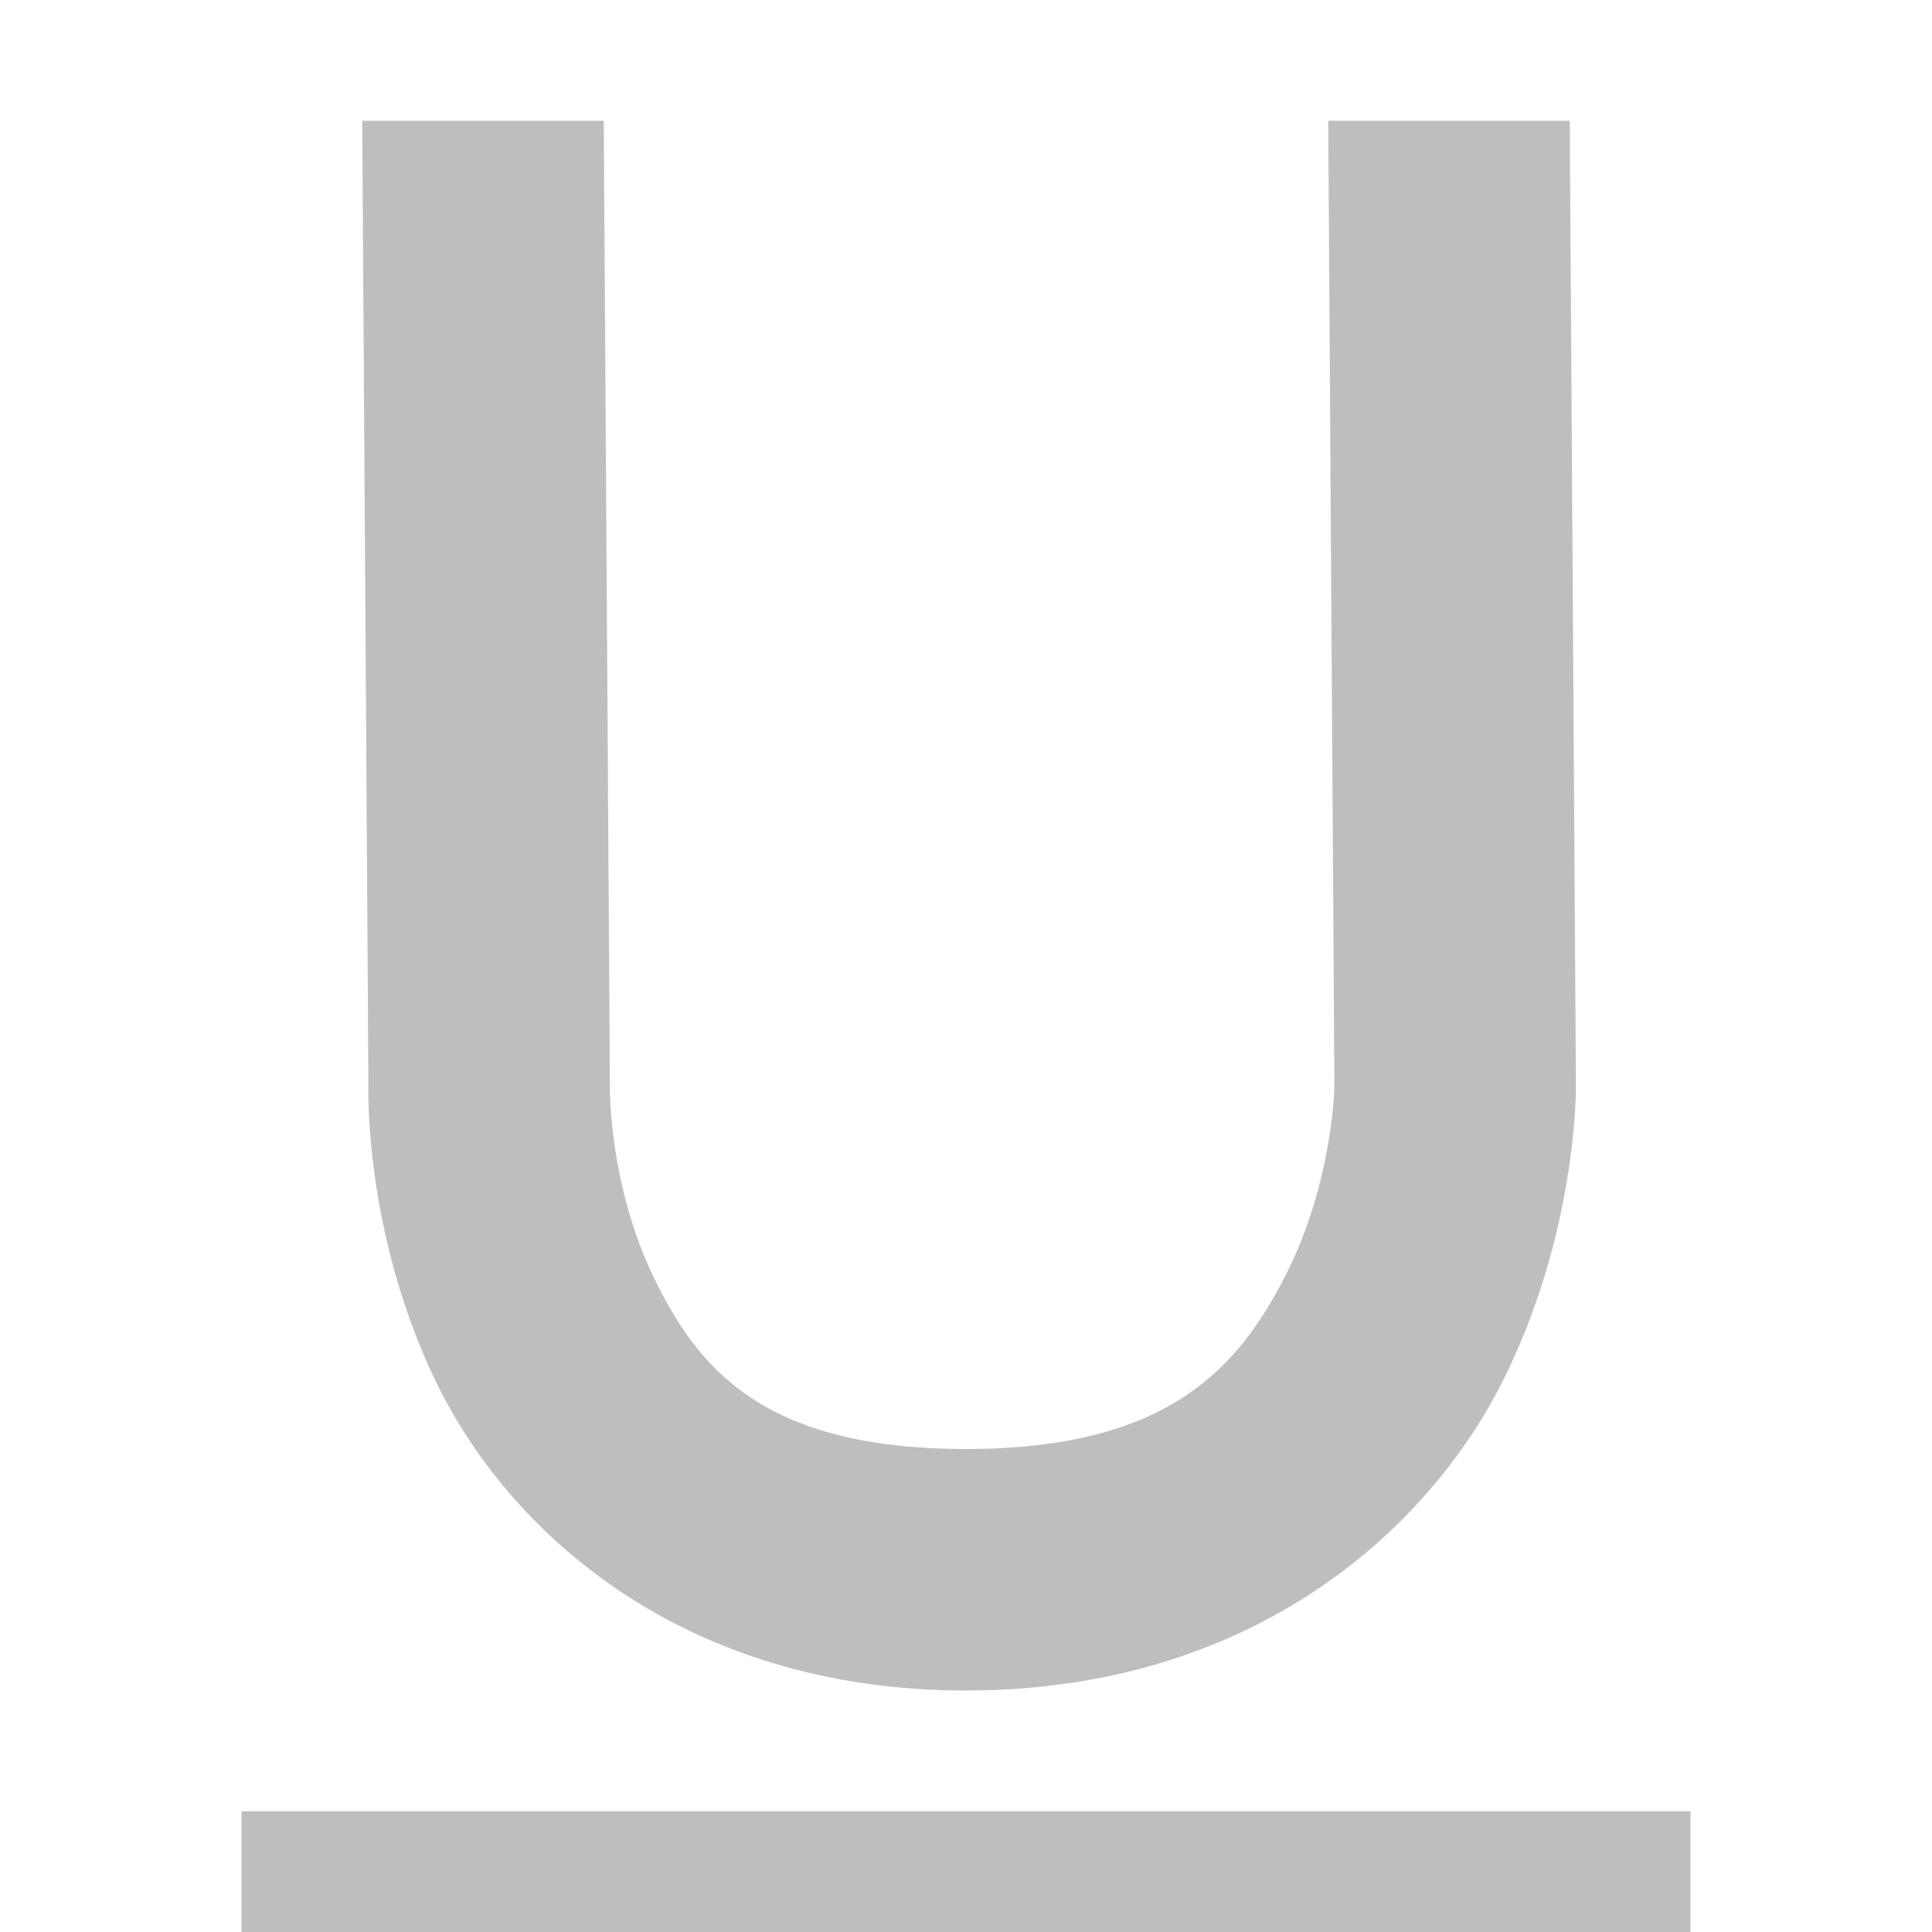
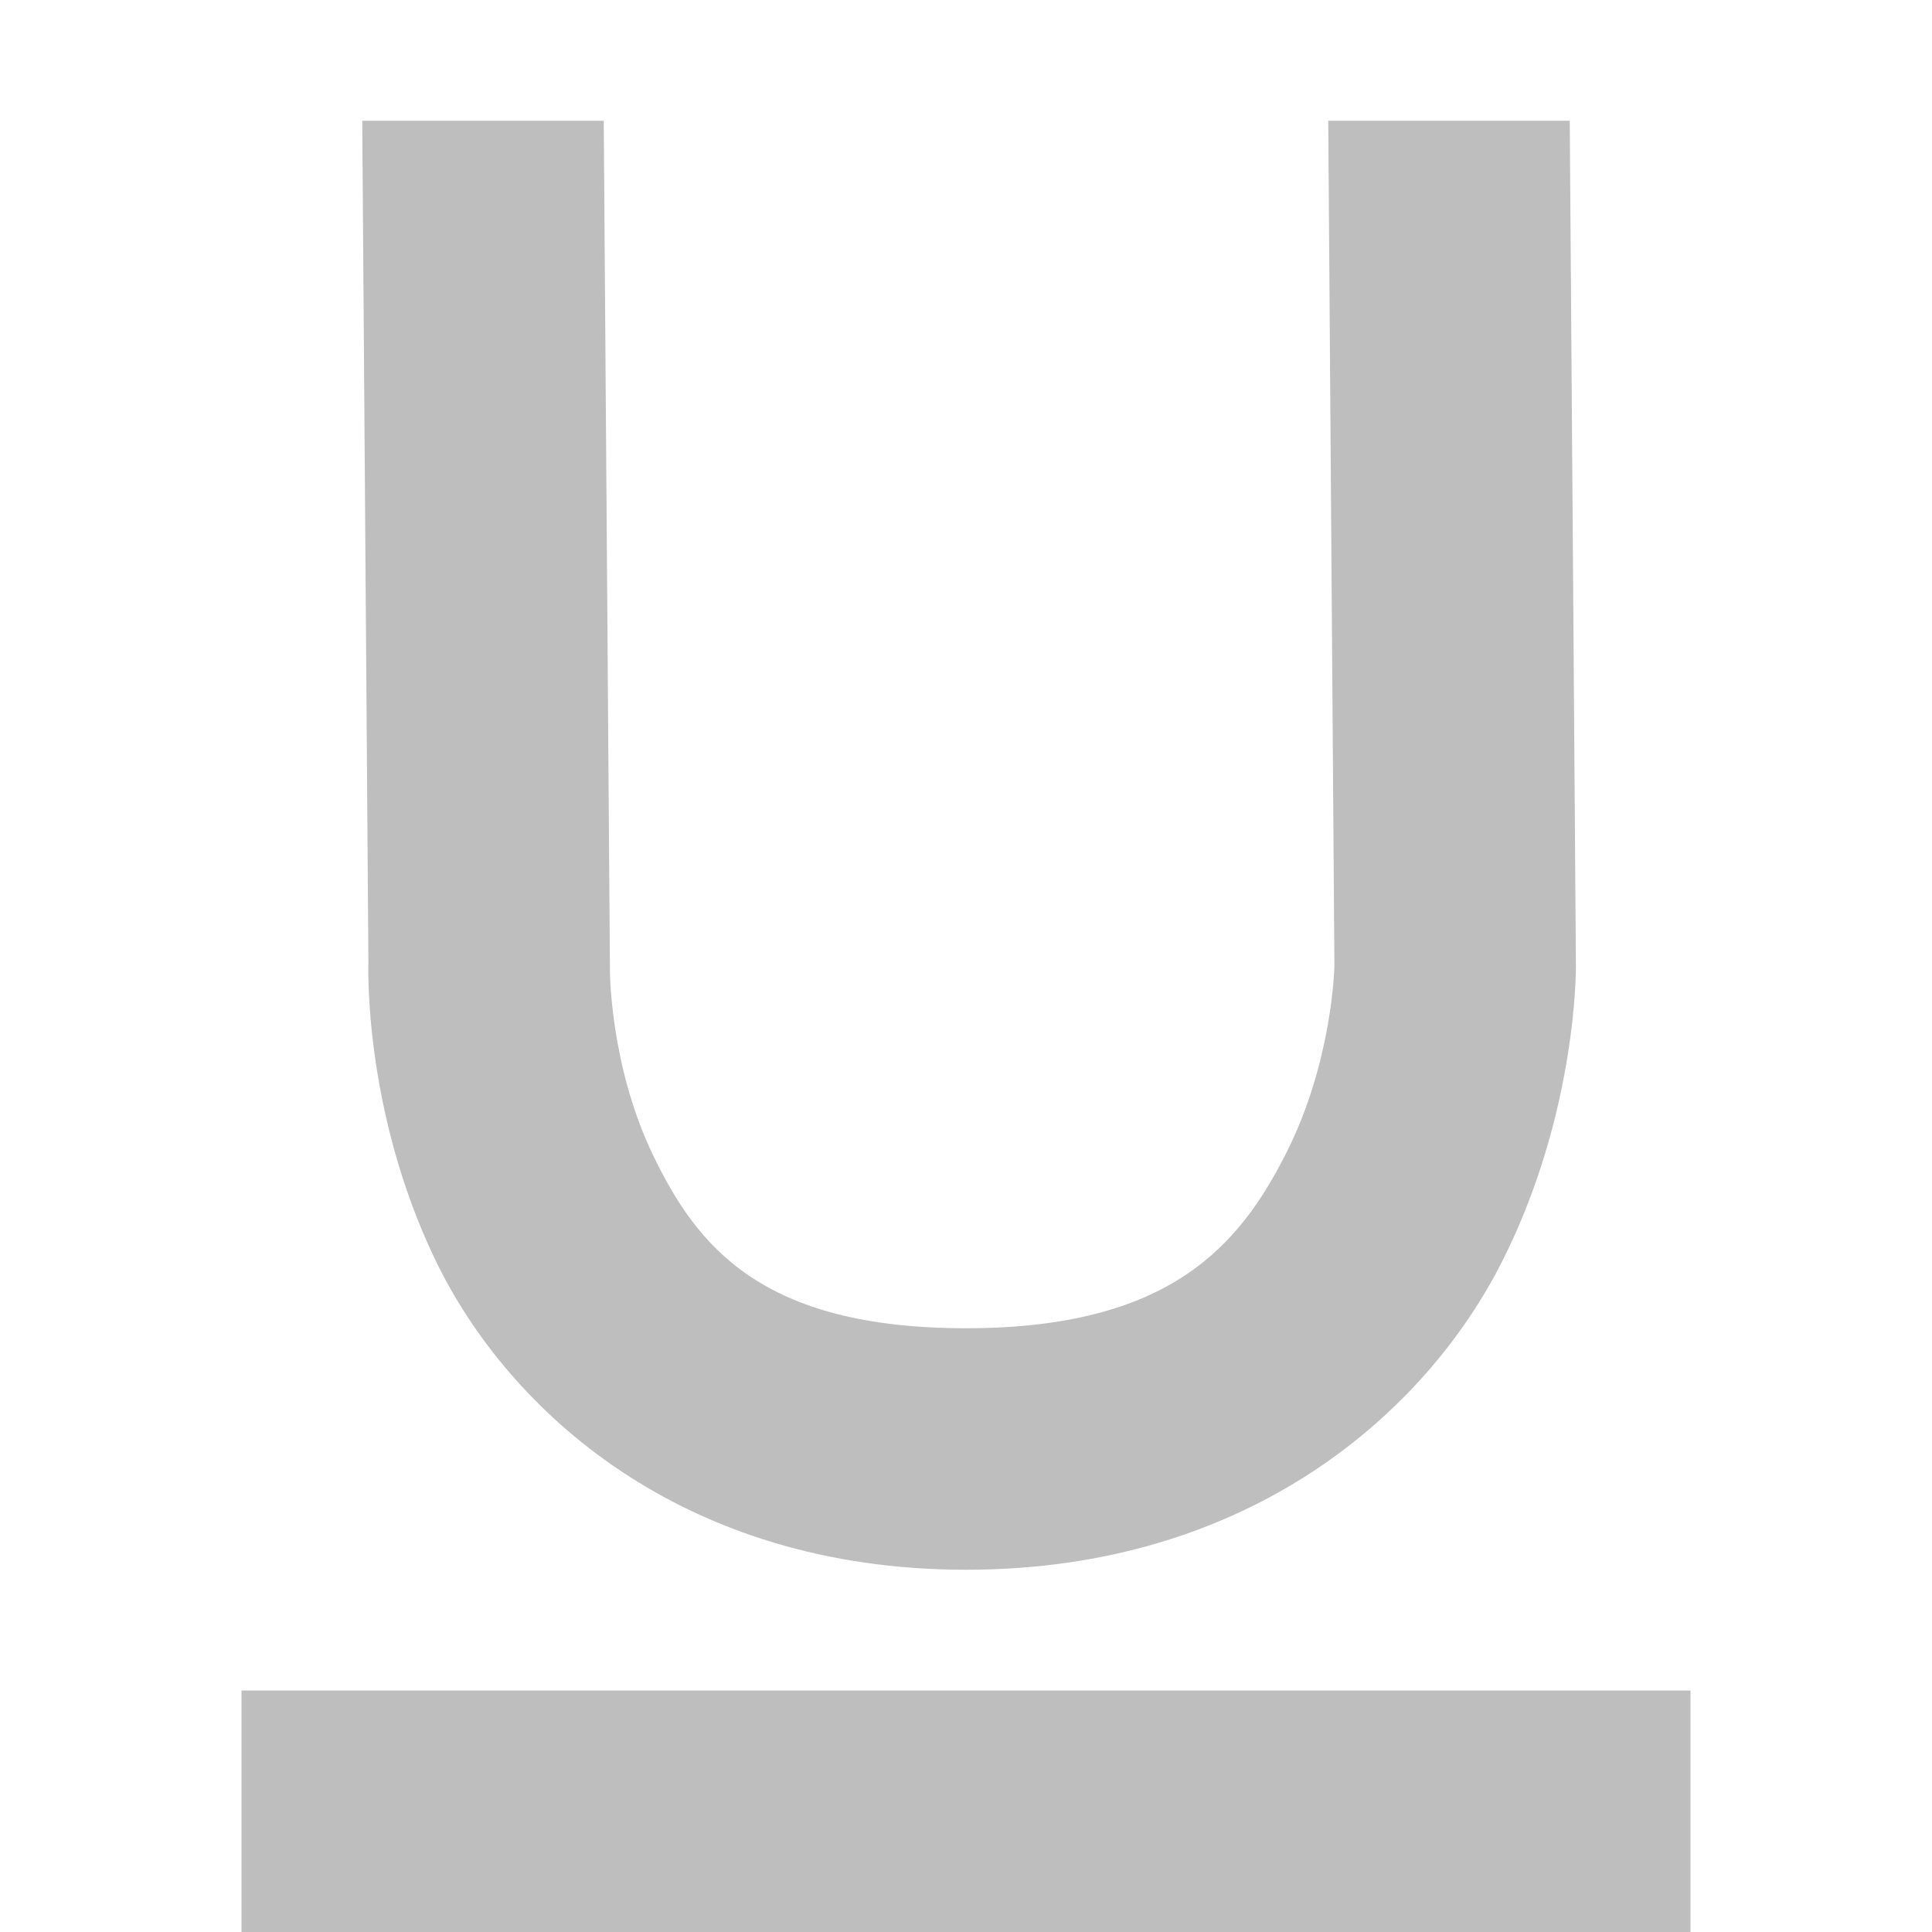
<svg xmlns="http://www.w3.org/2000/svg" xmlns:ns1="http://www.openswatchbook.org/uri/2009/osb" width="16" height="16" id="svg11300" version="1.0" style="display:inline;enable-background:new">
  <defs id="defs3">
    <linearGradient id="linearGradient5606" ns1:paint="solid">
      <stop id="stop5608" offset="0" style="stop-color:#000000;stop-opacity:1;" />
    </linearGradient>
  </defs>
  <g style="display:inline" id="layer1" transform="translate(0,-284)">
-     <path style="color:#000000;font-style:normal;font-variant:normal;font-weight:normal;font-stretch:normal;font-size:medium;line-height:normal;font-family:sans-serif;font-variant-ligatures:normal;font-variant-position:normal;font-variant-caps:normal;font-variant-numeric:normal;font-variant-alternates:normal;font-feature-settings:normal;text-indent:0;text-align:start;text-decoration:none;text-decoration-line:none;text-decoration-style:solid;text-decoration-color:#000000;letter-spacing:normal;word-spacing:normal;text-transform:none;writing-mode:lr-tb;direction:ltr;text-orientation:mixed;dominant-baseline:auto;baseline-shift:baseline;text-anchor:start;white-space:normal;shape-padding:0;clip-rule:nonzero;display:inline;overflow:visible;visibility:visible;opacity:1;isolation:auto;mix-blend-mode:normal;color-interpolation:sRGB;color-interpolation-filters:linearRGB;solid-color:#000000;solid-opacity:1;vector-effect:none;fill:#bebebe;fill-opacity:1;fill-rule:nonzero;stroke:none;stroke-width:2;stroke-linecap:butt;stroke-linejoin:miter;stroke-miterlimit:4;stroke-dasharray:none;stroke-dashoffset:0;stroke-opacity:1;color-rendering:auto;image-rendering:auto;shape-rendering:auto;text-rendering:auto;enable-background:accumulate" d="m 3,285 0.051,7.975 c 0,0 -0.045,1.212 0.555,2.459 C 4.206,296.681 5.646,298 8,298 c 2.354,0 3.81,-1.309 4.438,-2.549 C 13.065,294.211 13.051,293 13.051,293 L 13,285 h -2 l 0.051,8 c 0,0 -0.014,0.789 -0.398,1.549 C 10.267,295.309 9.696,296 8,296 6.304,296 5.771,295.319 5.408,294.566 5.046,293.813 5.051,293.025 5.051,293.025 v -0.014 L 5,285 Z" id="rect828" />
-     <path style="opacity:1;fill:#bebebe;fill-opacity:1;stroke:none;stroke-width:2;stroke-miterlimit:4;stroke-dasharray:none;stroke-opacity:1" d="m 2,299 h 12 v 1 H 2 Z" id="rect875" />
+     <path style="color:#000000;font-style:normal;font-variant:normal;font-weight:normal;font-stretch:normal;font-size:medium;line-height:normal;font-family:sans-serif;font-variant-ligatures:normal;font-variant-position:normal;font-variant-caps:normal;font-variant-numeric:normal;font-variant-alternates:normal;font-feature-settings:normal;text-indent:0;text-align:start;text-decoration:none;text-decoration-line:none;text-decoration-style:solid;text-decoration-color:#000000;letter-spacing:normal;word-spacing:normal;text-transform:none;writing-mode:lr-tb;direction:ltr;text-orientation:mixed;dominant-baseline:auto;baseline-shift:baseline;text-anchor:start;white-space:normal;shape-padding:0;clip-rule:nonzero;display:inline;overflow:visible;visibility:visible;opacity:1;isolation:auto;mix-blend-mode:normal;color-interpolation:sRGB;color-interpolation-filters:linearRGB;solid-color:#000000;solid-opacity:1;vector-effect:none;fill:#bebebe;fill-opacity:1;fill-rule:nonzero;stroke:none;stroke-width:2;stroke-linecap:butt;stroke-linejoin:miter;stroke-miterlimit:4;stroke-dasharray:none;stroke-dashoffset:0;stroke-opacity:1;color-rendering:auto;image-rendering:auto;shape-rendering:auto;text-rendering:auto;enable-background:accumulate" d="M 3 1 L 3.051 7.975 C 3.051 7.975 3.005 9.187 3.605 10.434 C 4.206 11.681 5.646 13 8 13 C 10.354 13 11.81 11.691 12.438 10.451 C 13.065 9.211 13.051 8 13.051 8 L 13 1 L 11 1 L 11.051 8 C 11.051 8 11.037 8.789 10.652 9.549 C 10.267 10.309 9.696 11 8 11 C 6.304 11 5.771 10.319 5.408 9.566 C 5.046 8.813 5.051 8.025 5.051 8.025 L 5.051 8.012 L 5 1 L 3 1 z M 2 14 L 2 16 L 14 16 L 14 14 L 2 14 z " transform="translate(0,284)" id="rect828" />
    <text xml:space="preserve" style="font-style:normal;font-weight:normal;font-size:4px;line-height:1.25;font-family:sans-serif;letter-spacing:0px;word-spacing:0px;fill:#000000;fill-opacity:1;stroke:none" x="-16" y="289" id="text879">
      <tspan id="tspan877" x="-16" y="292.539" />
    </text>
  </g>
</svg>
